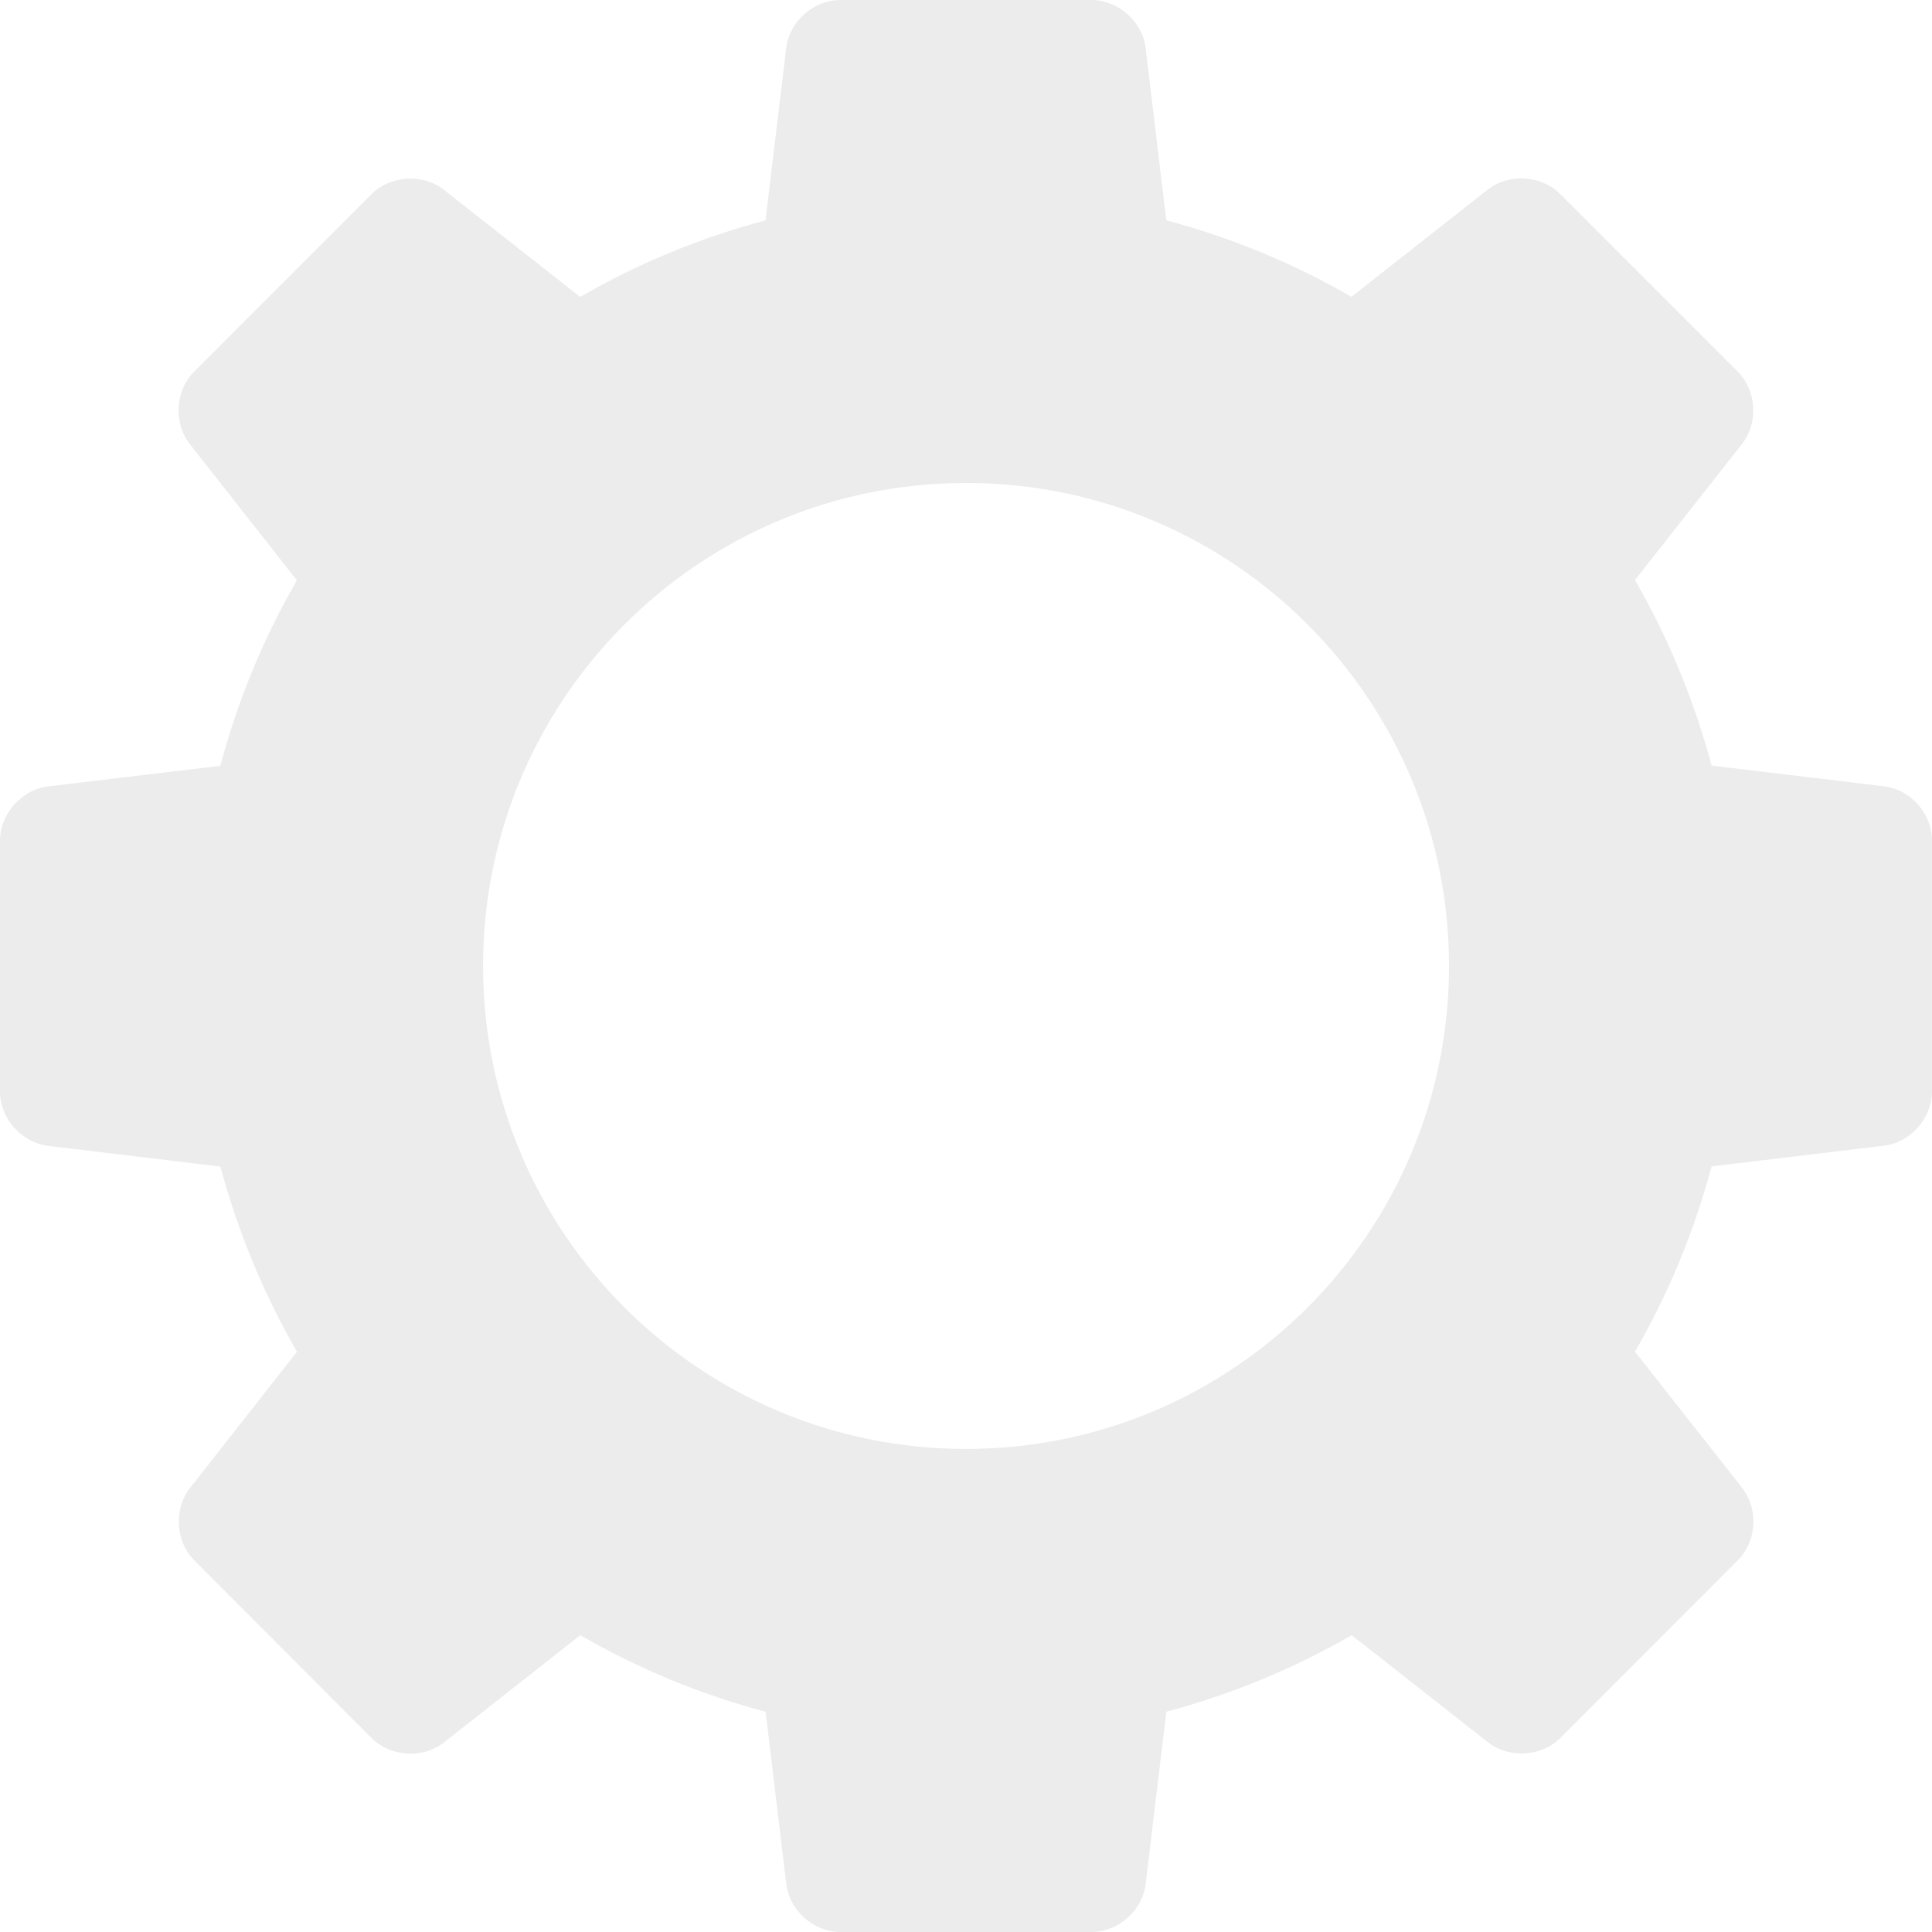
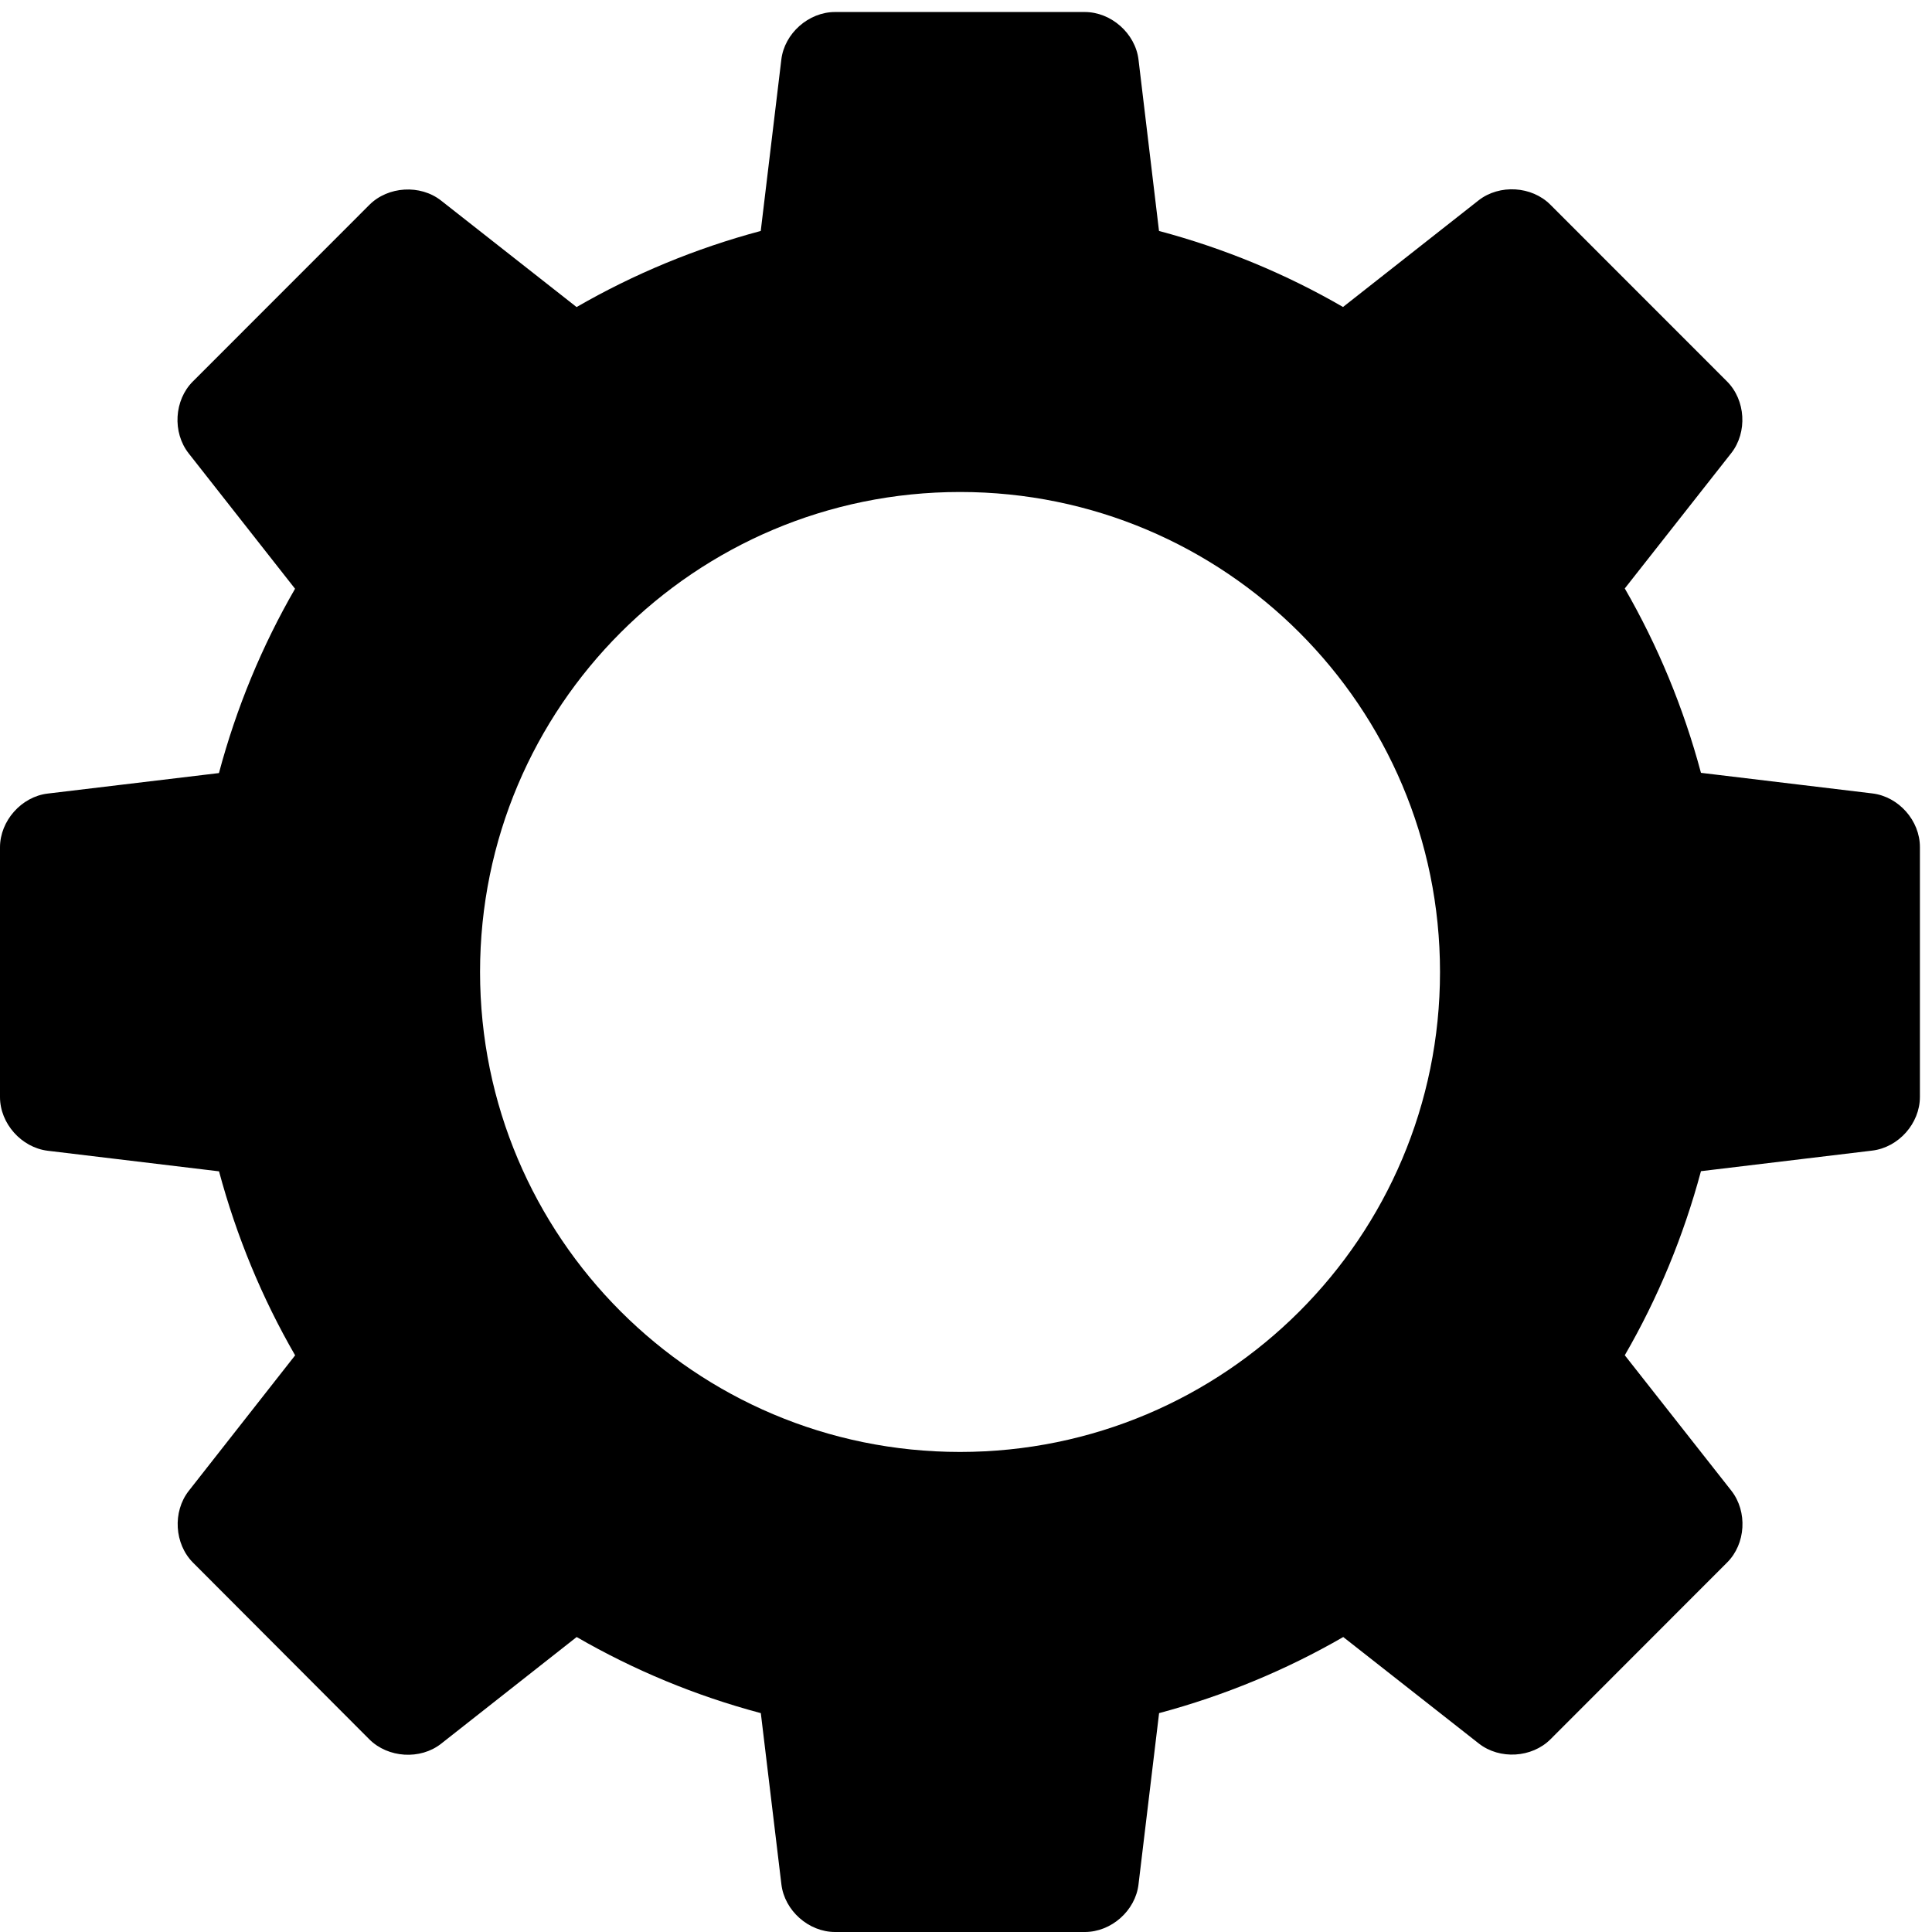
- <svg xmlns="http://www.w3.org/2000/svg" version="1.1" id="Capa_1" x="0px" y="0px" width="25px" height="25.001px" viewBox="0 0 25 25.001" style="enable-background:new 0 0 25 25.001;" xml:space="preserve">
+ <svg xmlns="http://www.w3.org/2000/svg" version="1.1" id="Capa_1" x="0px" y="0px" width="475" height="475" viewBox="0 0 475 475" xml:space="preserve">
  <defs id="defs39" />
-   <g id="g4" style="fill:#ececec">
-     <path d="M24.38,10.175l-2.231-0.268c-0.228-0.851-0.562-1.655-0.992-2.401l1.387-1.763c0.212-0.271,0.188-0.69-0.057-0.934   l-2.299-2.3c-0.242-0.243-0.662-0.269-0.934-0.057l-1.766,1.389c-0.743-0.43-1.547-0.764-2.396-0.99L14.825,0.62   C14.784,0.279,14.469,0,14.125,0h-3.252c-0.344,0-0.659,0.279-0.699,0.62L9.906,2.851c-0.85,0.227-1.655,0.562-2.398,0.991   L5.743,2.455c-0.27-0.212-0.69-0.187-0.933,0.056L2.51,4.812C2.268,5.054,2.243,5.474,2.456,5.746L3.842,7.51   c-0.43,0.744-0.764,1.549-0.991,2.4l-2.23,0.267C0.28,10.217,0,10.532,0,10.877v3.252c0,0.344,0.279,0.657,0.621,0.699l2.231,0.268   c0.228,0.848,0.561,1.652,0.991,2.396l-1.386,1.766c-0.211,0.271-0.187,0.69,0.057,0.934l2.296,2.301   c0.243,0.242,0.663,0.269,0.933,0.057l1.766-1.39c0.744,0.43,1.548,0.765,2.398,0.991l0.268,2.23   c0.041,0.342,0.355,0.62,0.699,0.62h3.252c0.345,0,0.659-0.278,0.699-0.62l0.268-2.23c0.851-0.228,1.655-0.562,2.398-0.991   l1.766,1.387c0.271,0.212,0.69,0.187,0.933-0.056l2.299-2.301c0.244-0.242,0.269-0.662,0.056-0.935l-1.388-1.764   c0.431-0.744,0.764-1.548,0.992-2.397l2.23-0.268C24.721,14.785,25,14.473,25,14.127v-3.252   C25.001,10.529,24.723,10.216,24.38,10.175z M12.501,18.75c-3.452,0-6.25-2.798-6.25-6.25s2.798-6.25,6.25-6.25   s6.25,2.798,6.25,6.25S15.954,18.75,12.501,18.75z" id="path2" style="fill:#ececec" />
+   <g id="g4" style="fill:#000000" transform="matrix(18.8811,0,0,18.8811,0,2.953598)">
+     <path d="M 24.38,10.175 22.149,9.907 C 21.921,9.056 21.587,8.252 21.157,7.506 l 1.387,-1.763 c 0.212,-0.271 0.188,-0.69 -0.057,-0.934 l -2.299,-2.3 C 19.946,2.266 19.526,2.24 19.254,2.452 L 17.488,3.841 C 16.745,3.411 15.941,3.077 15.092,2.851 L 14.825,0.62 C 14.784,0.279 14.469,0 14.125,0 H 10.873 C 10.529,0 10.214,0.279 10.174,0.62 L 9.906,2.851 C 9.056,3.078 8.251,3.413 7.508,3.842 L 5.743,2.455 C 5.473,2.243 5.053,2.268 4.81,2.511 L 2.51,4.812 C 2.268,5.054 2.243,5.474 2.456,5.746 L 3.842,7.51 C 3.412,8.254 3.078,9.059 2.851,9.91 l -2.23,0.267 C 0.28,10.217 0,10.532 0,10.877 v 3.252 c 0,0.344 0.279,0.657 0.621,0.699 l 2.231,0.268 c 0.228,0.848 0.561,1.652 0.991,2.396 l -1.386,1.766 c -0.211,0.271 -0.187,0.69 0.057,0.934 l 2.296,2.301 c 0.243,0.242 0.663,0.269 0.933,0.057 l 1.766,-1.39 c 0.744,0.43 1.548,0.765 2.398,0.991 l 0.268,2.23 c 0.041,0.342 0.355,0.62 0.699,0.62 h 3.252 c 0.345,0 0.659,-0.278 0.699,-0.62 l 0.268,-2.23 c 0.851,-0.228 1.655,-0.562 2.398,-0.991 l 1.766,1.387 c 0.271,0.212 0.69,0.187 0.933,-0.056 l 2.299,-2.301 c 0.244,-0.242 0.269,-0.662 0.056,-0.935 l -1.388,-1.764 c 0.431,-0.744 0.764,-1.548 0.992,-2.397 l 2.23,-0.268 C 24.721,14.785 25,14.473 25,14.127 v -3.252 c 0.001,-0.346 -0.277,-0.659 -0.62,-0.7 z M 12.501,18.75 c -3.452,0 -6.25,-2.798 -6.25,-6.25 0,-3.452 2.798,-6.25 6.25,-6.25 3.452,0 6.25,2.798 6.25,6.25 0,3.452 -2.797,6.25 -6.25,6.25 z" id="path2" style="fill:#000000" />
  </g>
-   <g id="g6" />
-   <g id="g8" />
-   <g id="g10" />
-   <g id="g12" />
-   <g id="g14" />
-   <g id="g16" />
-   <g id="g18" />
-   <g id="g20" />
-   <g id="g22" />
-   <g id="g24" />
-   <g id="g26" />
-   <g id="g28" />
-   <g id="g30" />
-   <g id="g32" />
-   <g id="g34" />
+   <g id="g6" transform="translate(0,449.999)" />
+   <g id="g8" transform="translate(0,449.999)" />
+   <g id="g10" transform="translate(0,449.999)" />
+   <g id="g12" transform="translate(0,449.999)" />
+   <g id="g14" transform="translate(0,449.999)" />
+   <g id="g16" transform="translate(0,449.999)" />
+   <g id="g18" transform="translate(0,449.999)" />
+   <g id="g20" transform="translate(0,449.999)" />
+   <g id="g22" transform="translate(0,449.999)" />
+   <g id="g24" transform="translate(0,449.999)" />
+   <g id="g26" transform="translate(0,449.999)" />
+   <g id="g28" transform="translate(0,449.999)" />
+   <g id="g30" transform="translate(0,449.999)" />
+   <g id="g32" transform="translate(0,449.999)" />
+   <g id="g34" transform="translate(0,449.999)" />
</svg>
